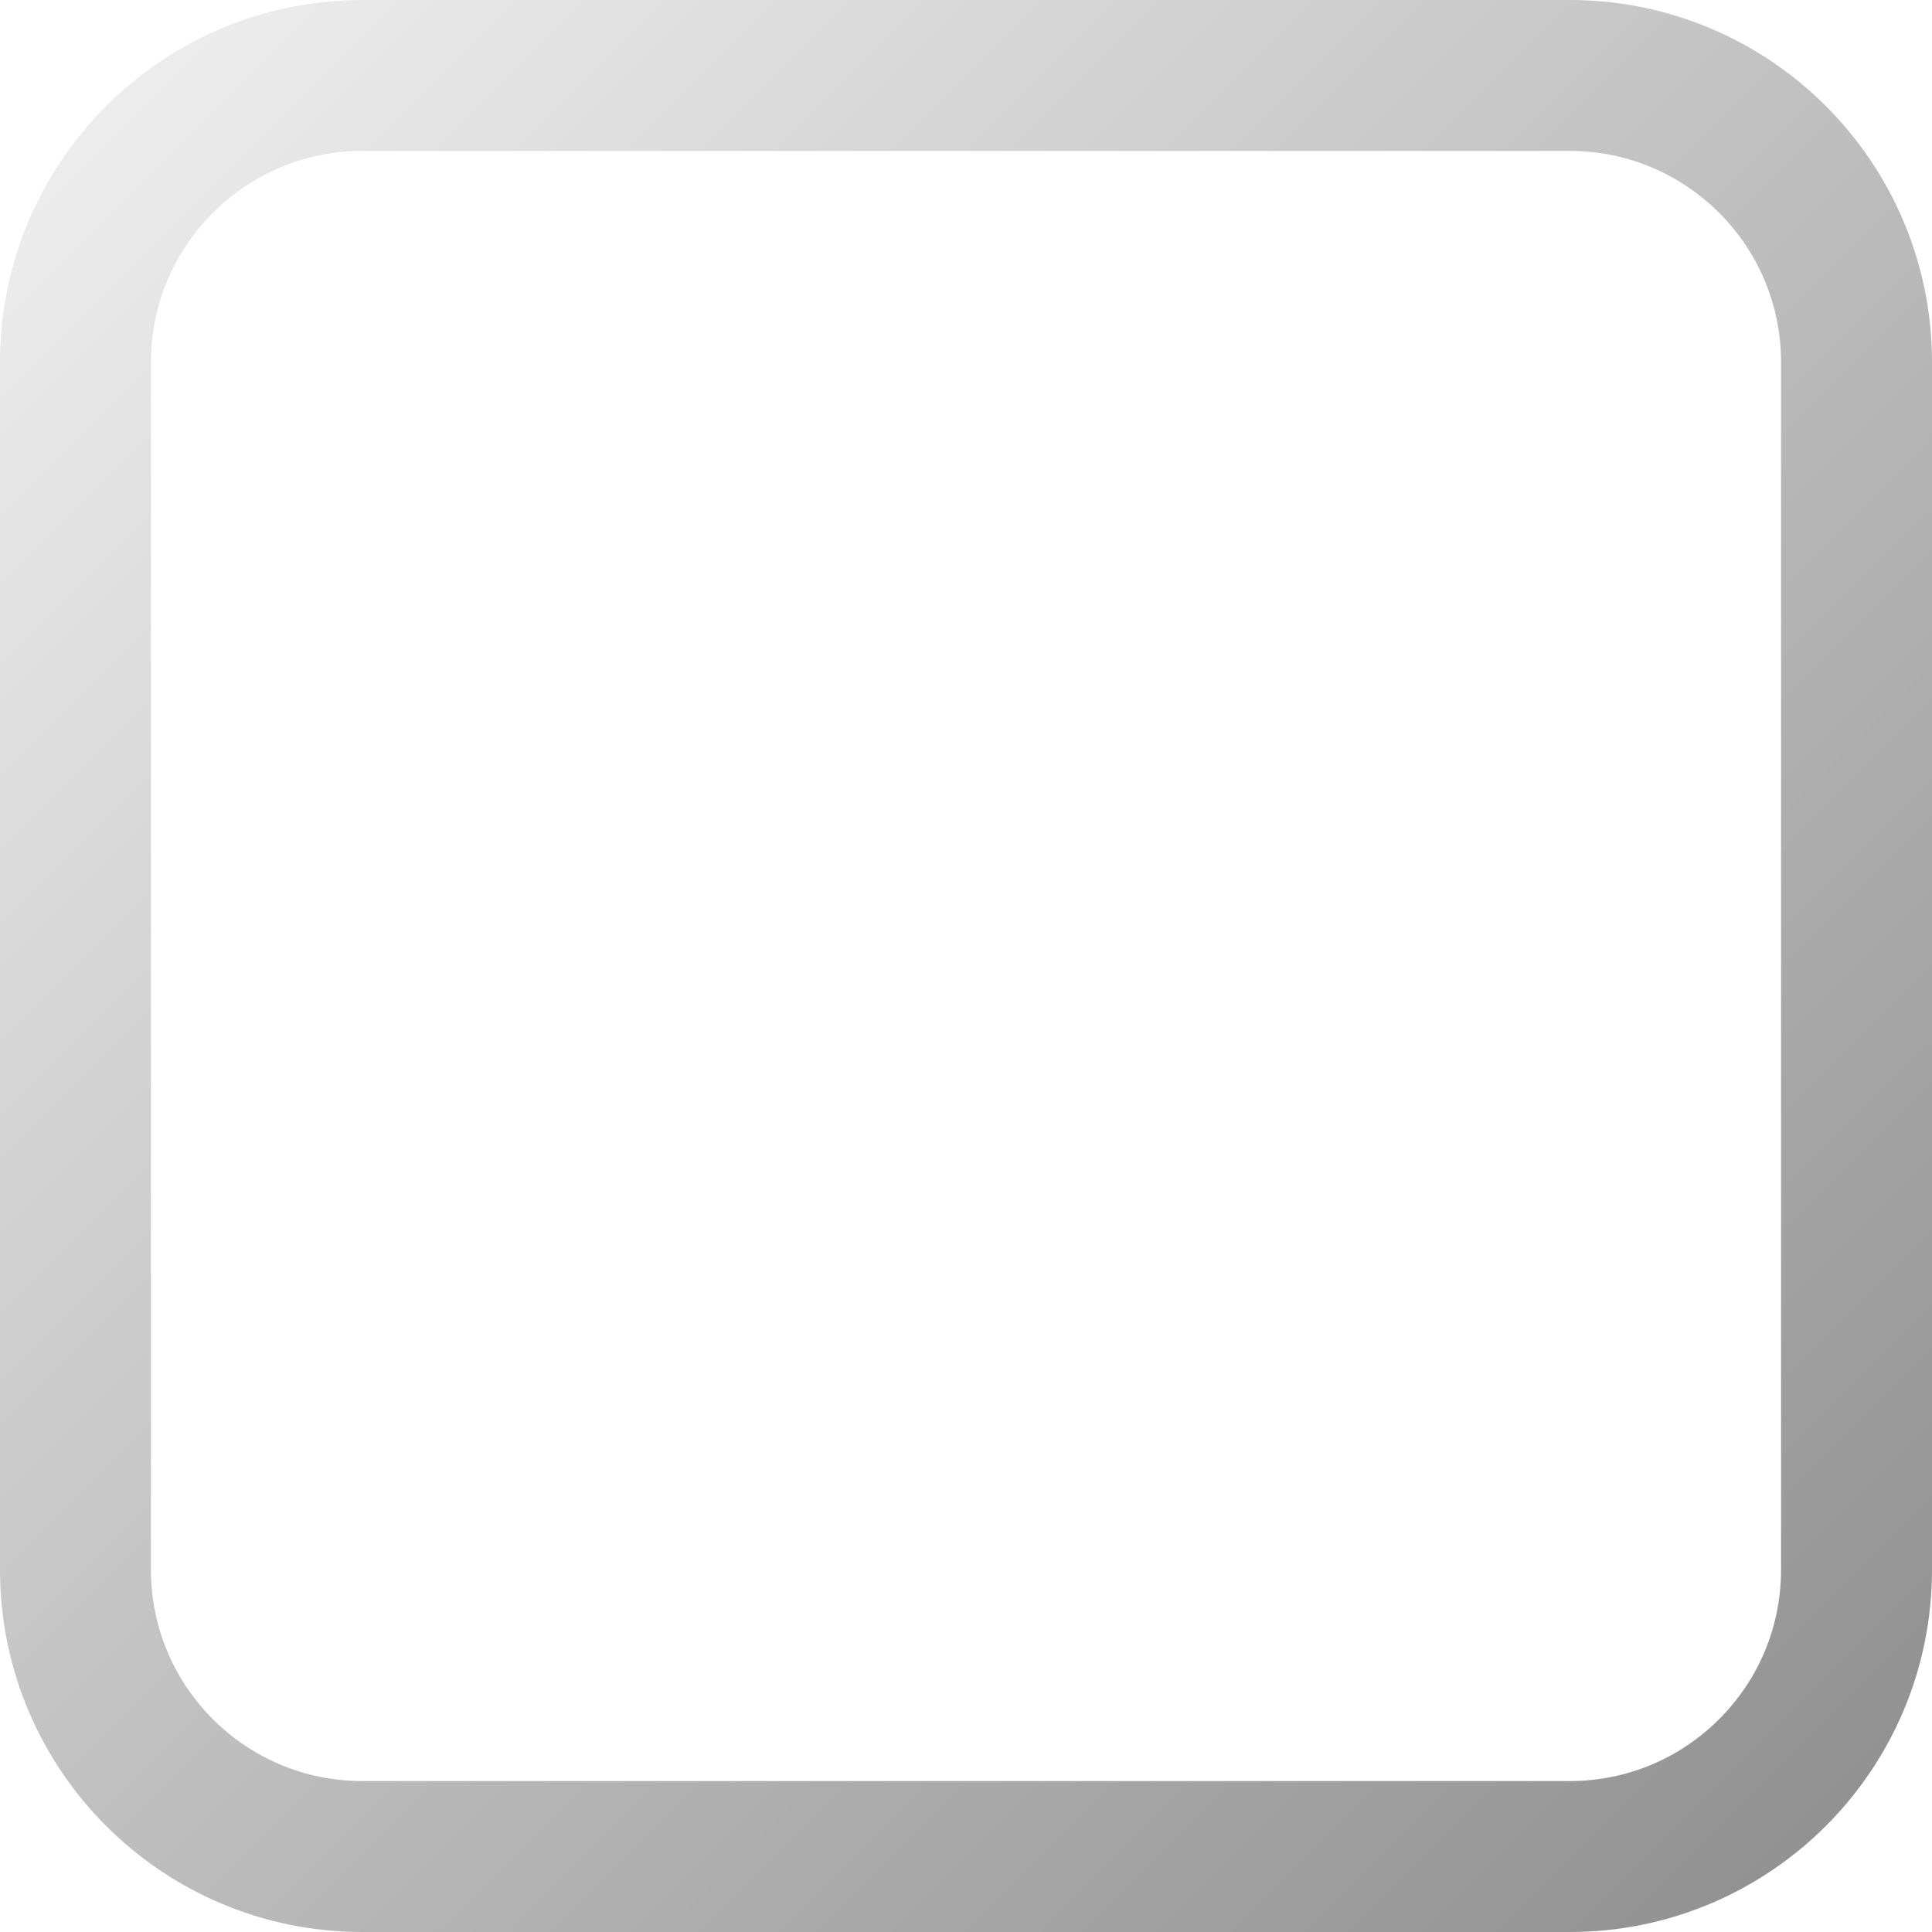
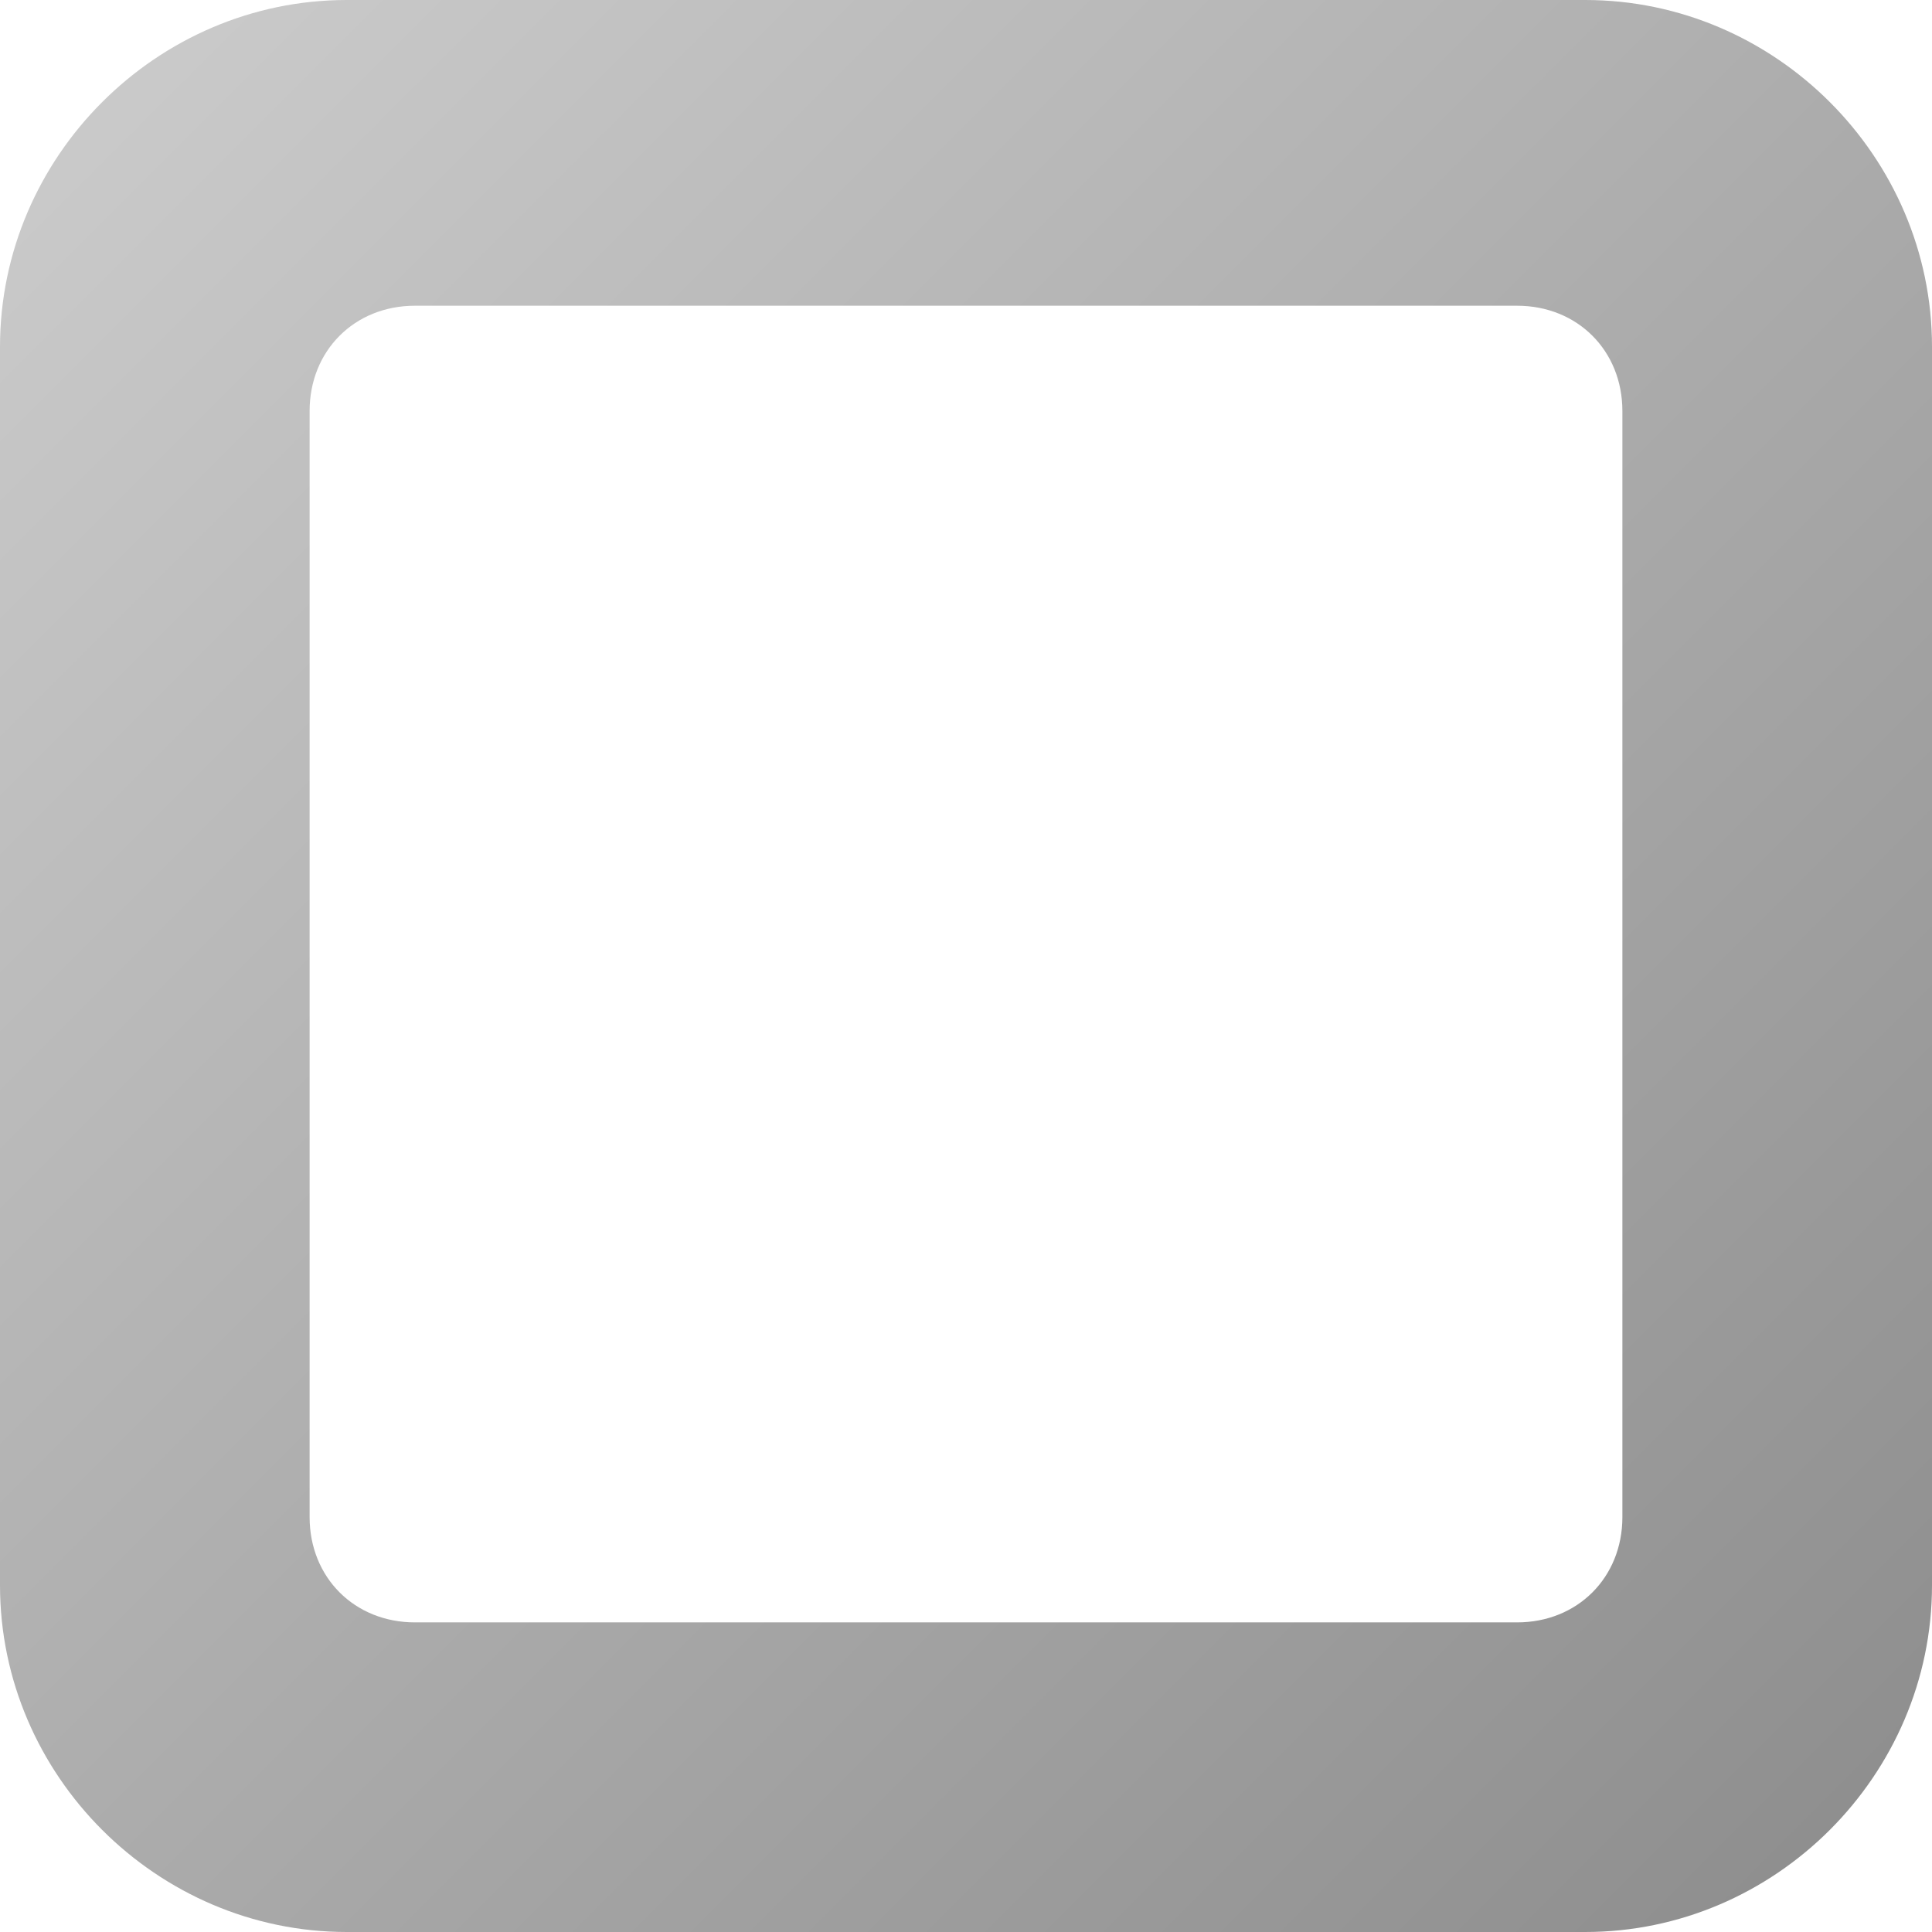
- <svg xmlns="http://www.w3.org/2000/svg" width="128" height="128" viewBox="0 0 128 128" fill="none">
-   <rect x="5" y="5" width="118" height="118" rx="19" stroke="url(#paint0_linear_3_4)" style="" stroke-width="10" />
-   <defs>
-     <linearGradient id="paint0_linear_3_4" x1="0" y1="0" x2="128" y2="128" gradientUnits="userSpaceOnUse">
-       <stop stop-color="#F2F2F2" style="stop-color:#F2F2F2;stop-color:color(display-p3 0.95 0.95 0.95);stop-opacity:1;" />
-       <stop offset="1" stop-color="#8C8C8C" style="stop-color:#8C8C8C;stop-color:color(display-p3 0.55 0.55 0.55);stop-opacity:1;" />
+ <svg xmlns="http://www.w3.org/2000/svg" xmlns:xlink="http://www.w3.org/1999/xlink" width="109" height="109" viewBox="0 0 109 109" version="1.1" id="svg4">
+   <defs id="defs1">
+     <linearGradient id="linearGradient1">
+       <stop style="stop-color:#cdcdcd;stop-opacity:1;" offset="0" id="stop1" />
+       <stop style="stop-color:#808080;stop-opacity:1;" offset="1" id="stop2" />
    </linearGradient>
+     <linearGradient xlink:href="#linearGradient1" id="linearGradient2" x1="-11.156" y1="-11.156" x2="139.156" y2="139.156" gradientUnits="userSpaceOnUse" gradientTransform="matrix(0.8515625,0,0,0.8515625,3.2051563e-5,3.2051563e-5)" />
  </defs>
+   <g id="icon" transform="translate(9.5,9.5)">
+     <path style="baseline-shift:baseline;display:inline;overflow:visible;opacity:1;fill:url(#linearGradient2);stroke:none;stroke-width:1;stroke-dasharray:none;enable-background:accumulate;stop-color:#000000;stop-opacity:1" d="m 10.065,-9.5 c -10.721,0 -19.565,8.844 -19.565,19.565 V 79.935 C -9.5,90.656 -0.656,99.5 10.065,99.5 H 79.935 C 90.656,99.5 99.5,90.656 99.5,79.935 V 10.065 C 99.5,-0.656 90.656,-9.5 79.935,-9.5 Z m 3.842,17.249 h 62.185 c 3.408,0 5.94,2.532 5.94,5.94 v 62.403 c 0,3.408 -2.532,5.94 -5.94,5.94 H 13.908 c -3.408,0 -5.94,-2.532 -5.94,-5.94 V 13.689 c 0,-3.408 2.532,-5.94 5.94,-5.94 z" id="rect1" />
+   </g>
</svg>
